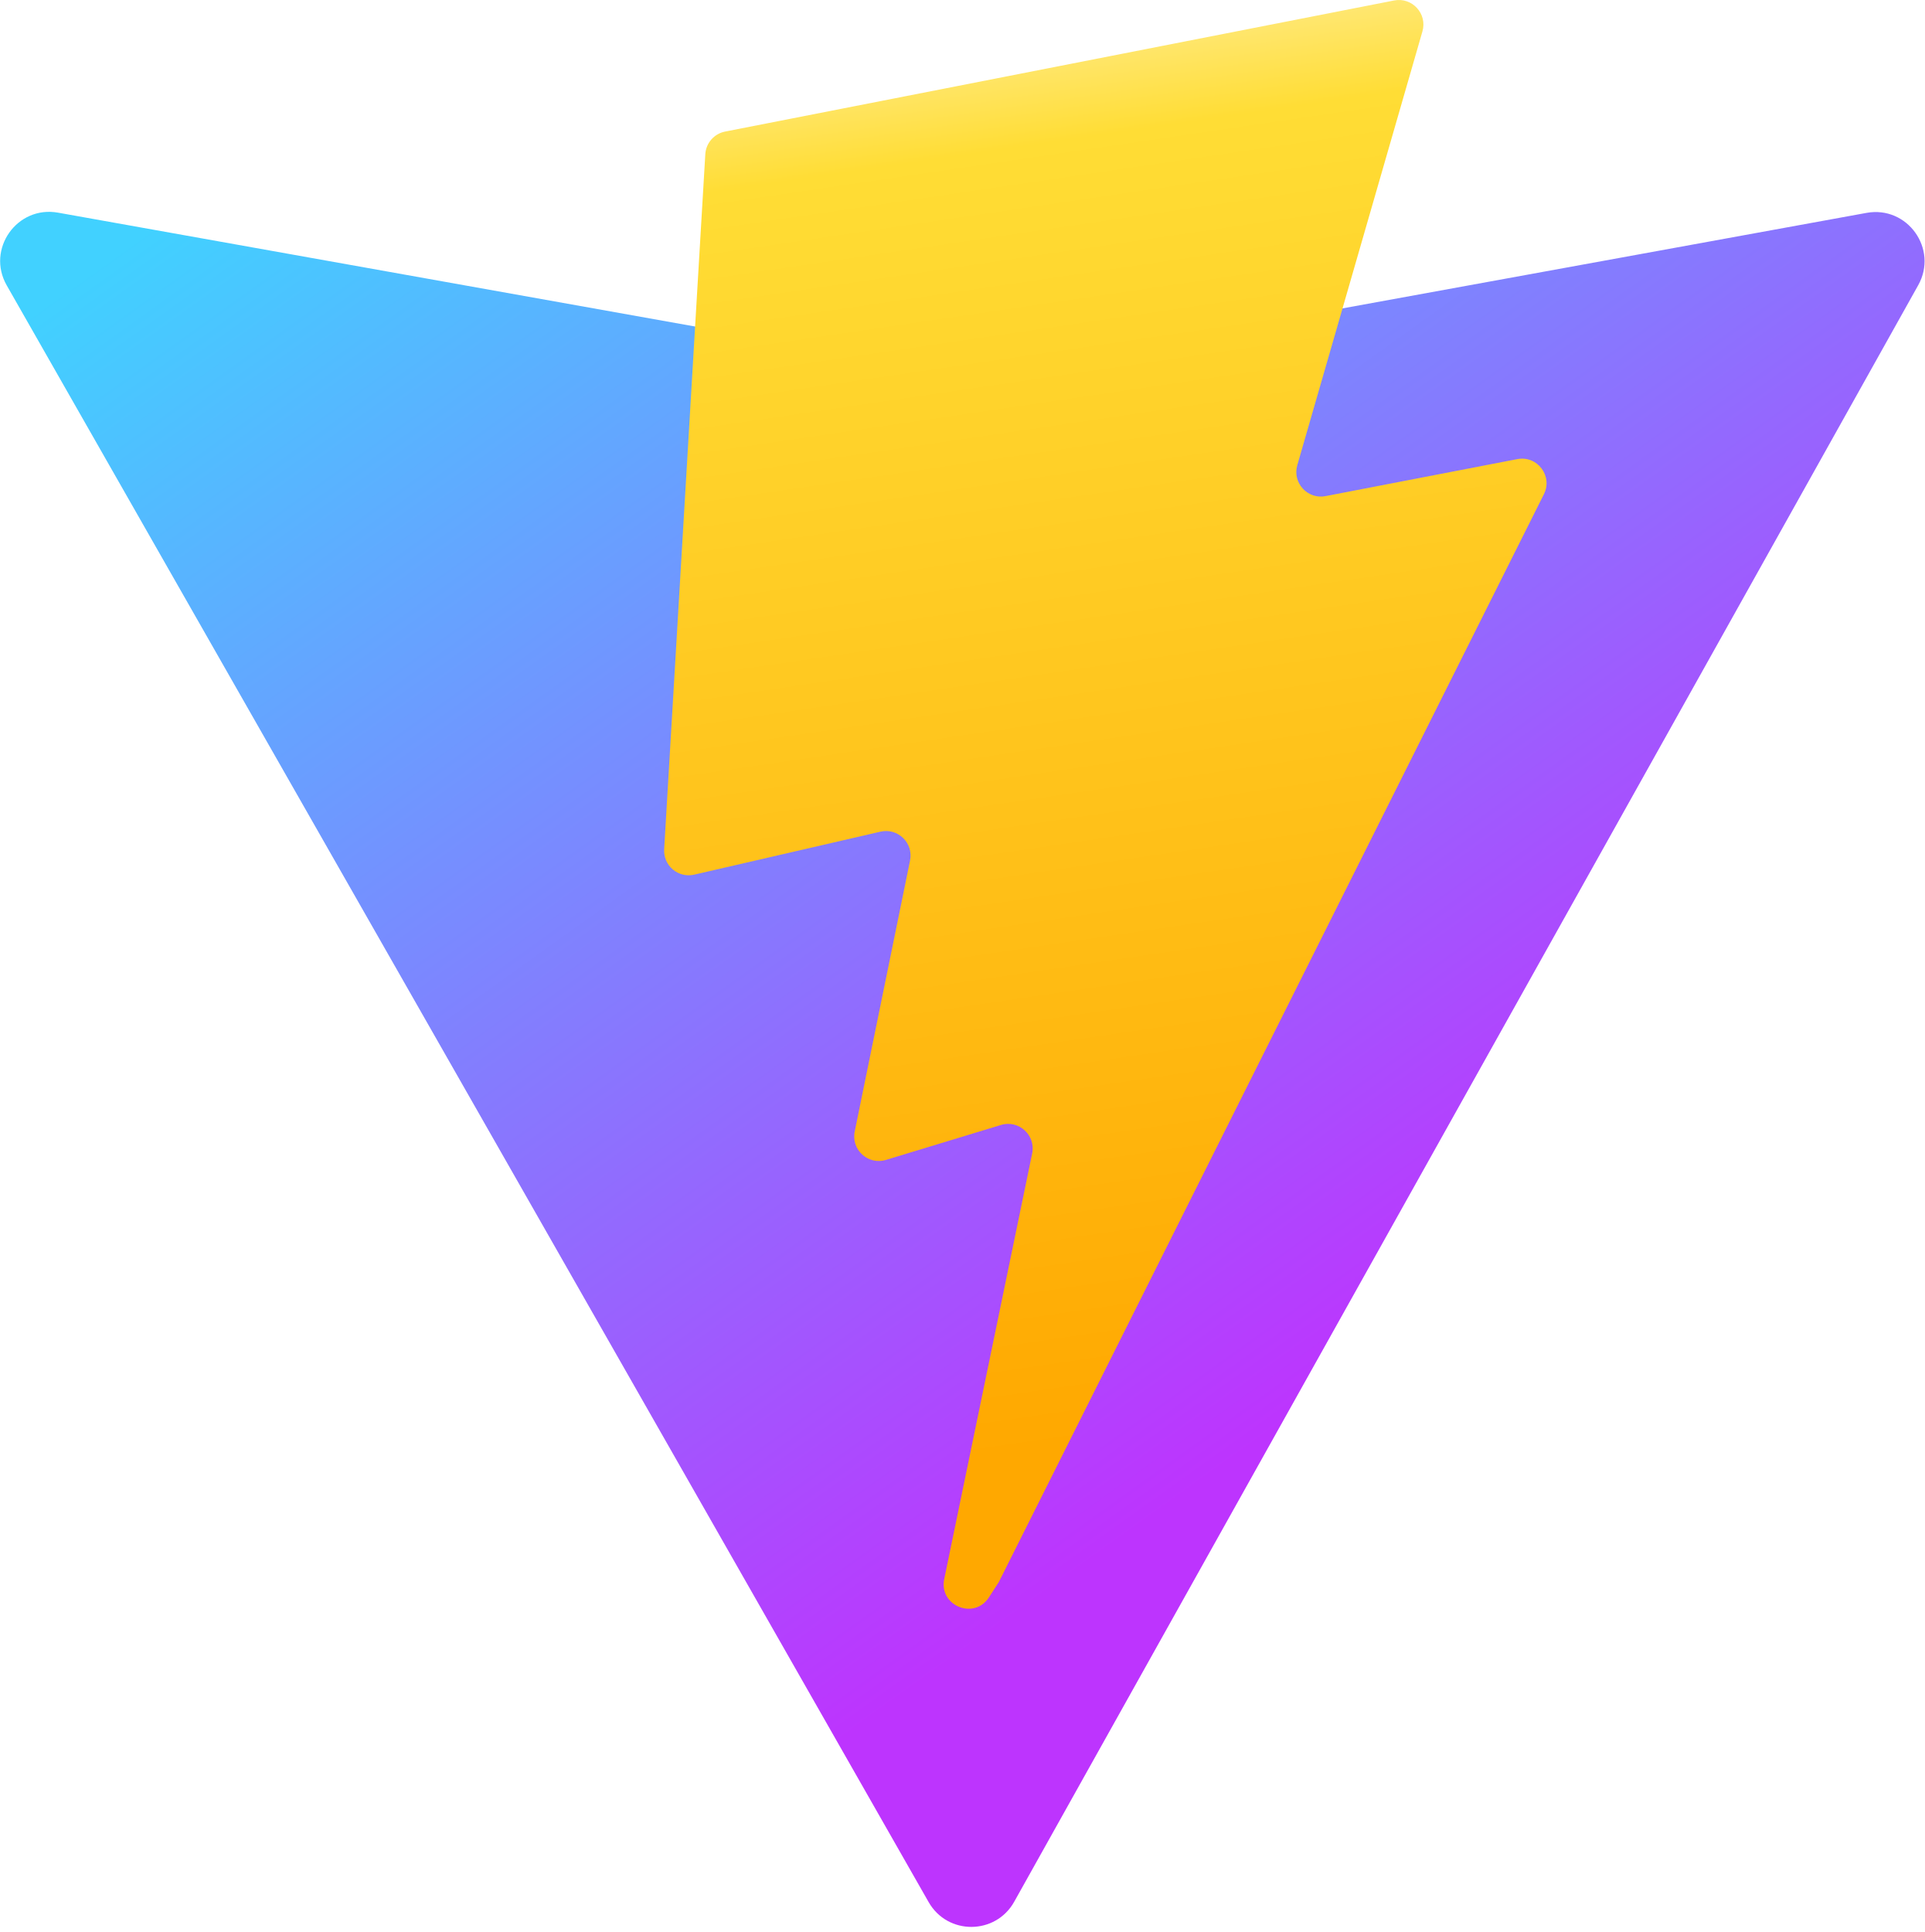
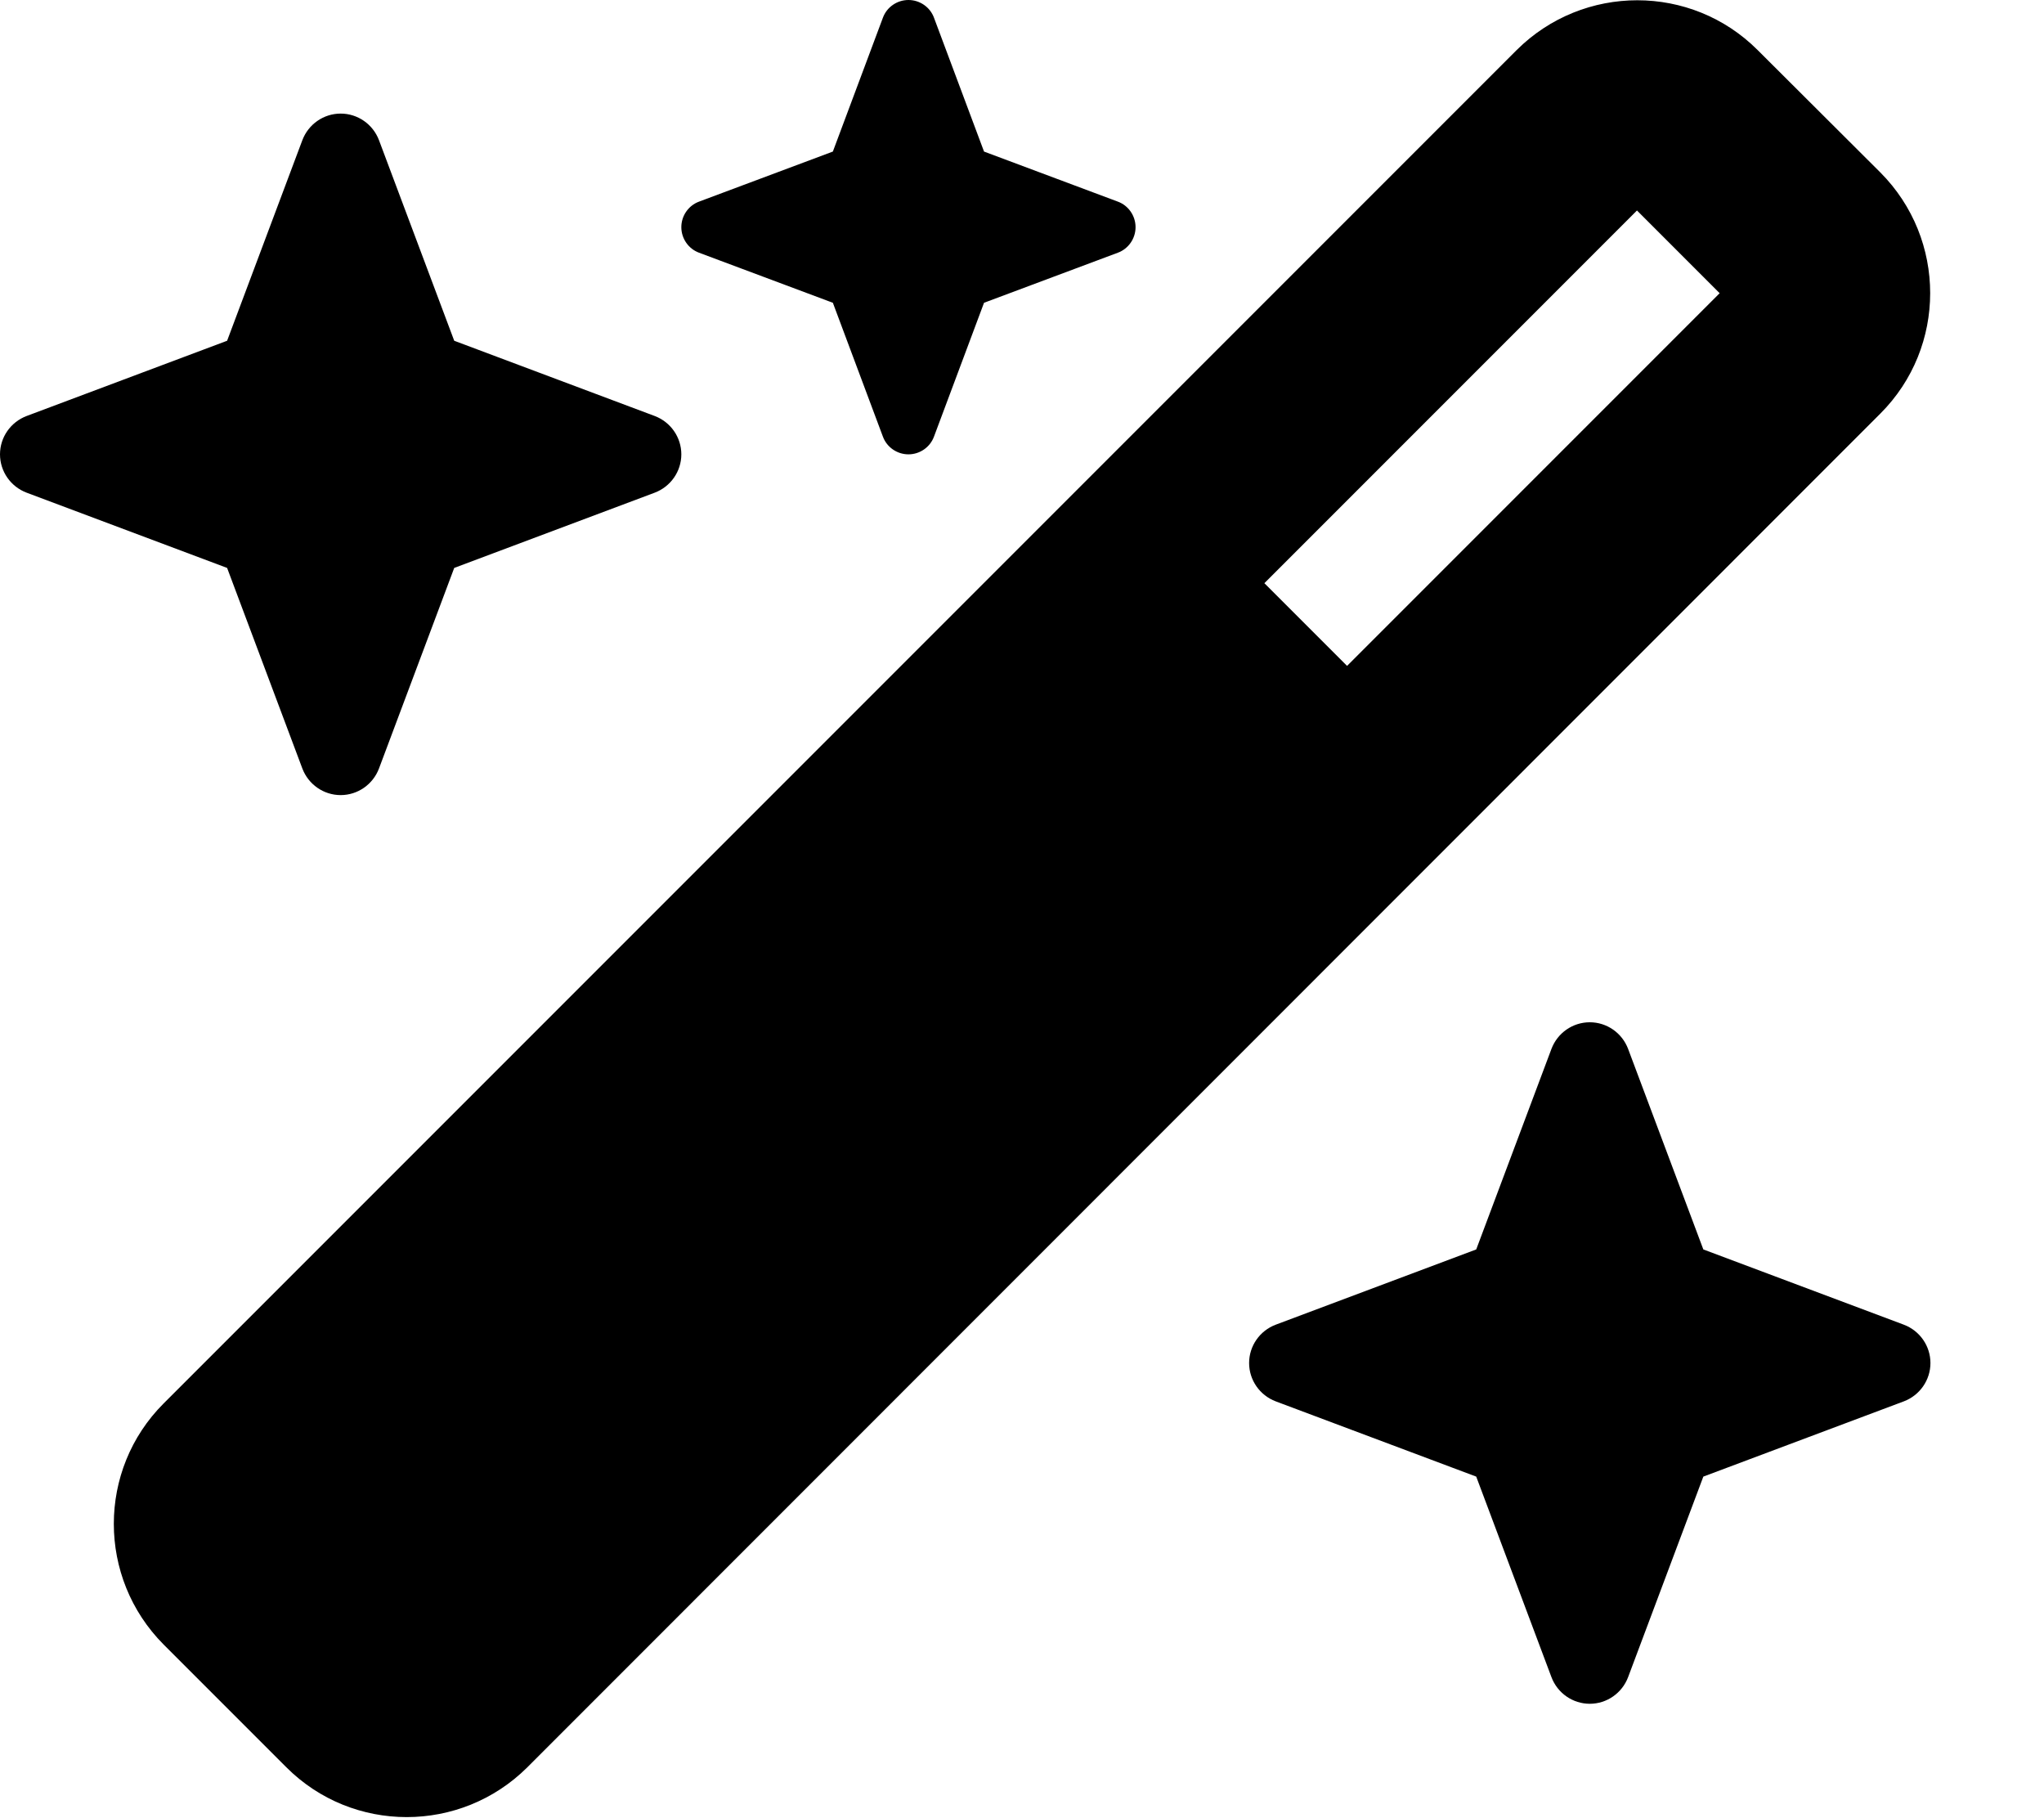
- <svg xmlns="http://www.w3.org/2000/svg" aria-hidden="true" role="img" class="iconify iconify--logos" width="31.88" height="32" preserveAspectRatio="xMidYMid meet" viewBox="0 0 256 257">
-   <defs>
-     <linearGradient id="IconifyId1813088fe1fbc01fb466" x1="-.828%" x2="57.636%" y1="7.652%" y2="78.411%">
-       <stop offset="0%" stop-color="#41D1FF" />
-       <stop offset="100%" stop-color="#BD34FE" />
-     </linearGradient>
-     <linearGradient id="IconifyId1813088fe1fbc01fb467" x1="43.376%" x2="50.316%" y1="2.242%" y2="89.03%">
-       <stop offset="0%" stop-color="#FFEA83" />
-       <stop offset="8.333%" stop-color="#FFDD35" />
-       <stop offset="100%" stop-color="#FFA800" />
-     </linearGradient>
-   </defs>
-   <path fill="url(#IconifyId1813088fe1fbc01fb466)" d="M255.153 37.938L134.897 252.976c-2.483 4.44-8.862 4.466-11.382.048L.875 37.958c-2.746-4.814 1.371-10.646 6.827-9.67l120.385 21.517a6.537 6.537 0 0 0 2.322-.004l117.867-21.483c5.438-.991 9.574 4.796 6.877 9.62Z" />
-   <path fill="url(#IconifyId1813088fe1fbc01fb467)" d="M185.432.063L96.44 17.501a3.268 3.268 0 0 0-2.634 3.014l-5.474 92.456a3.268 3.268 0 0 0 3.997 3.378l24.777-5.718c2.318-.535 4.413 1.507 3.936 3.838l-7.361 36.047c-.495 2.426 1.782 4.5 4.151 3.78l15.304-4.649c2.372-.72 4.652 1.36 4.15 3.788l-11.698 56.621c-.732 3.542 3.979 5.473 5.943 2.437l1.313-2.028l72.516-144.72c1.215-2.423-.88-5.186-3.54-4.672l-25.505 4.922c-2.396.462-4.435-1.77-3.759-4.114l16.646-57.705c.677-2.35-1.37-4.583-3.769-4.113Z" />
+ <svg xmlns="http://www.w3.org/2000/svg" viewBox="0 0 576 512">
+   <path d="M234.7 42.7L197 56.8c-3 1.1-5 4-5 7.2s2 6.1 5 7.2l37.7 14.1L248.8 123c1.1 3 4 5 7.2 5s6.1-2 7.2-5l14.1-37.7L315 71.2c3-1.1 5-4 5-7.2s-2-6.1-5-7.2L277.3 42.7 263.2 5c-1.1-3-4-5-7.2-5s-6.1 2-7.2 5L234.7 42.7zM46.1 395.4c-18.7 18.7-18.7 49.1 0 67.9l34.6 34.6c18.7 18.7 49.1 18.7 67.9 0L529.9 116.5c18.7-18.7 18.7-49.1 0-67.9L495.3 14.1c-18.7-18.7-49.1-18.7-67.9 0L46.1 395.4zM484.6 82.6l-105 105-23.3-23.3 105-105 23.3 23.3zM7.5 117.2C3 118.9 0 123.2 0 128s3 9.1 7.5 10.8L64 160l21.2 56.5c1.7 4.5 6 7.5 10.8 7.5s9.1-3 10.8-7.5L128 160l56.5-21.2c4.5-1.7 7.5-6 7.5-10.8s-3-9.1-7.5-10.8L128 96 106.8 39.5C105.1 35 100.8 32 96 32s-9.1 3-10.8 7.5L64 96 7.5 117.2zm352 256c-4.5 1.7-7.5 6-7.5 10.8s3 9.1 7.5 10.8L416 416l21.2 56.5c1.7 4.5 6 7.5 10.8 7.5s9.1-3 10.8-7.5L480 416l56.5-21.2c4.5-1.7 7.5-6 7.5-10.8s-3-9.1-7.5-10.8L480 352l-21.2-56.5c-1.7-4.5-6-7.5-10.8-7.5s-9.1 3-10.8 7.5L416 352l-56.5 21.2z" />
</svg>
